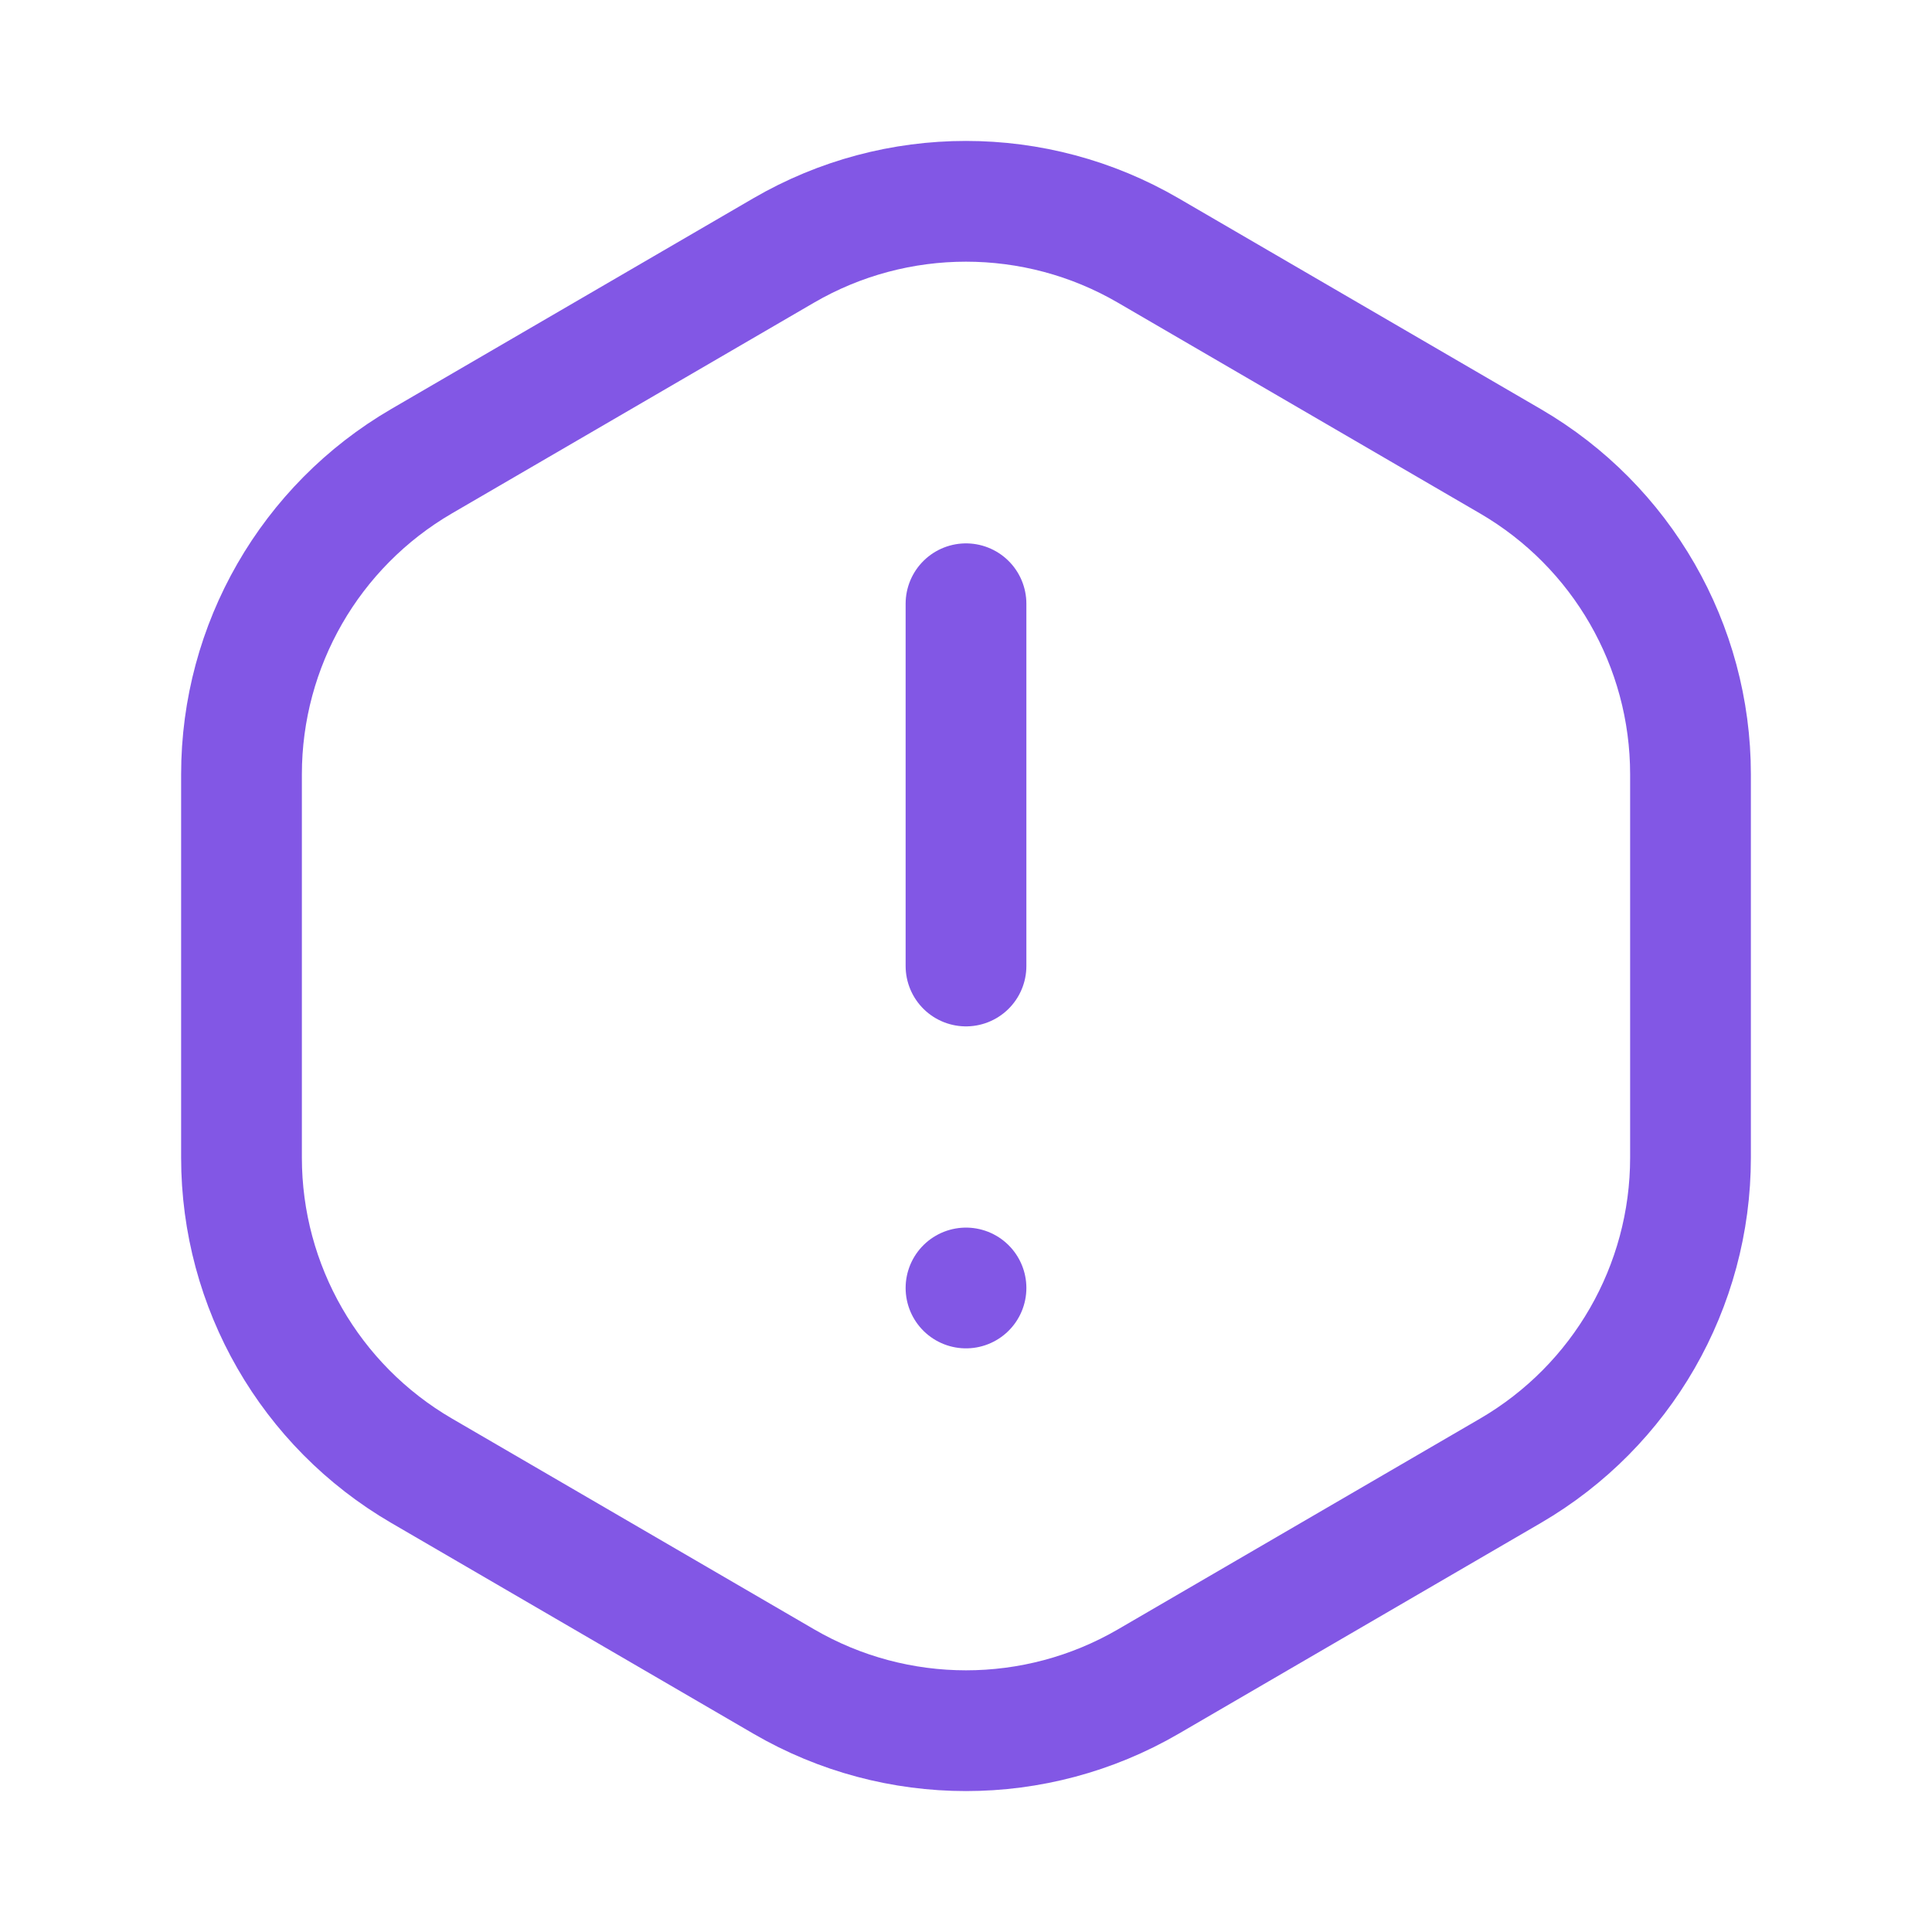
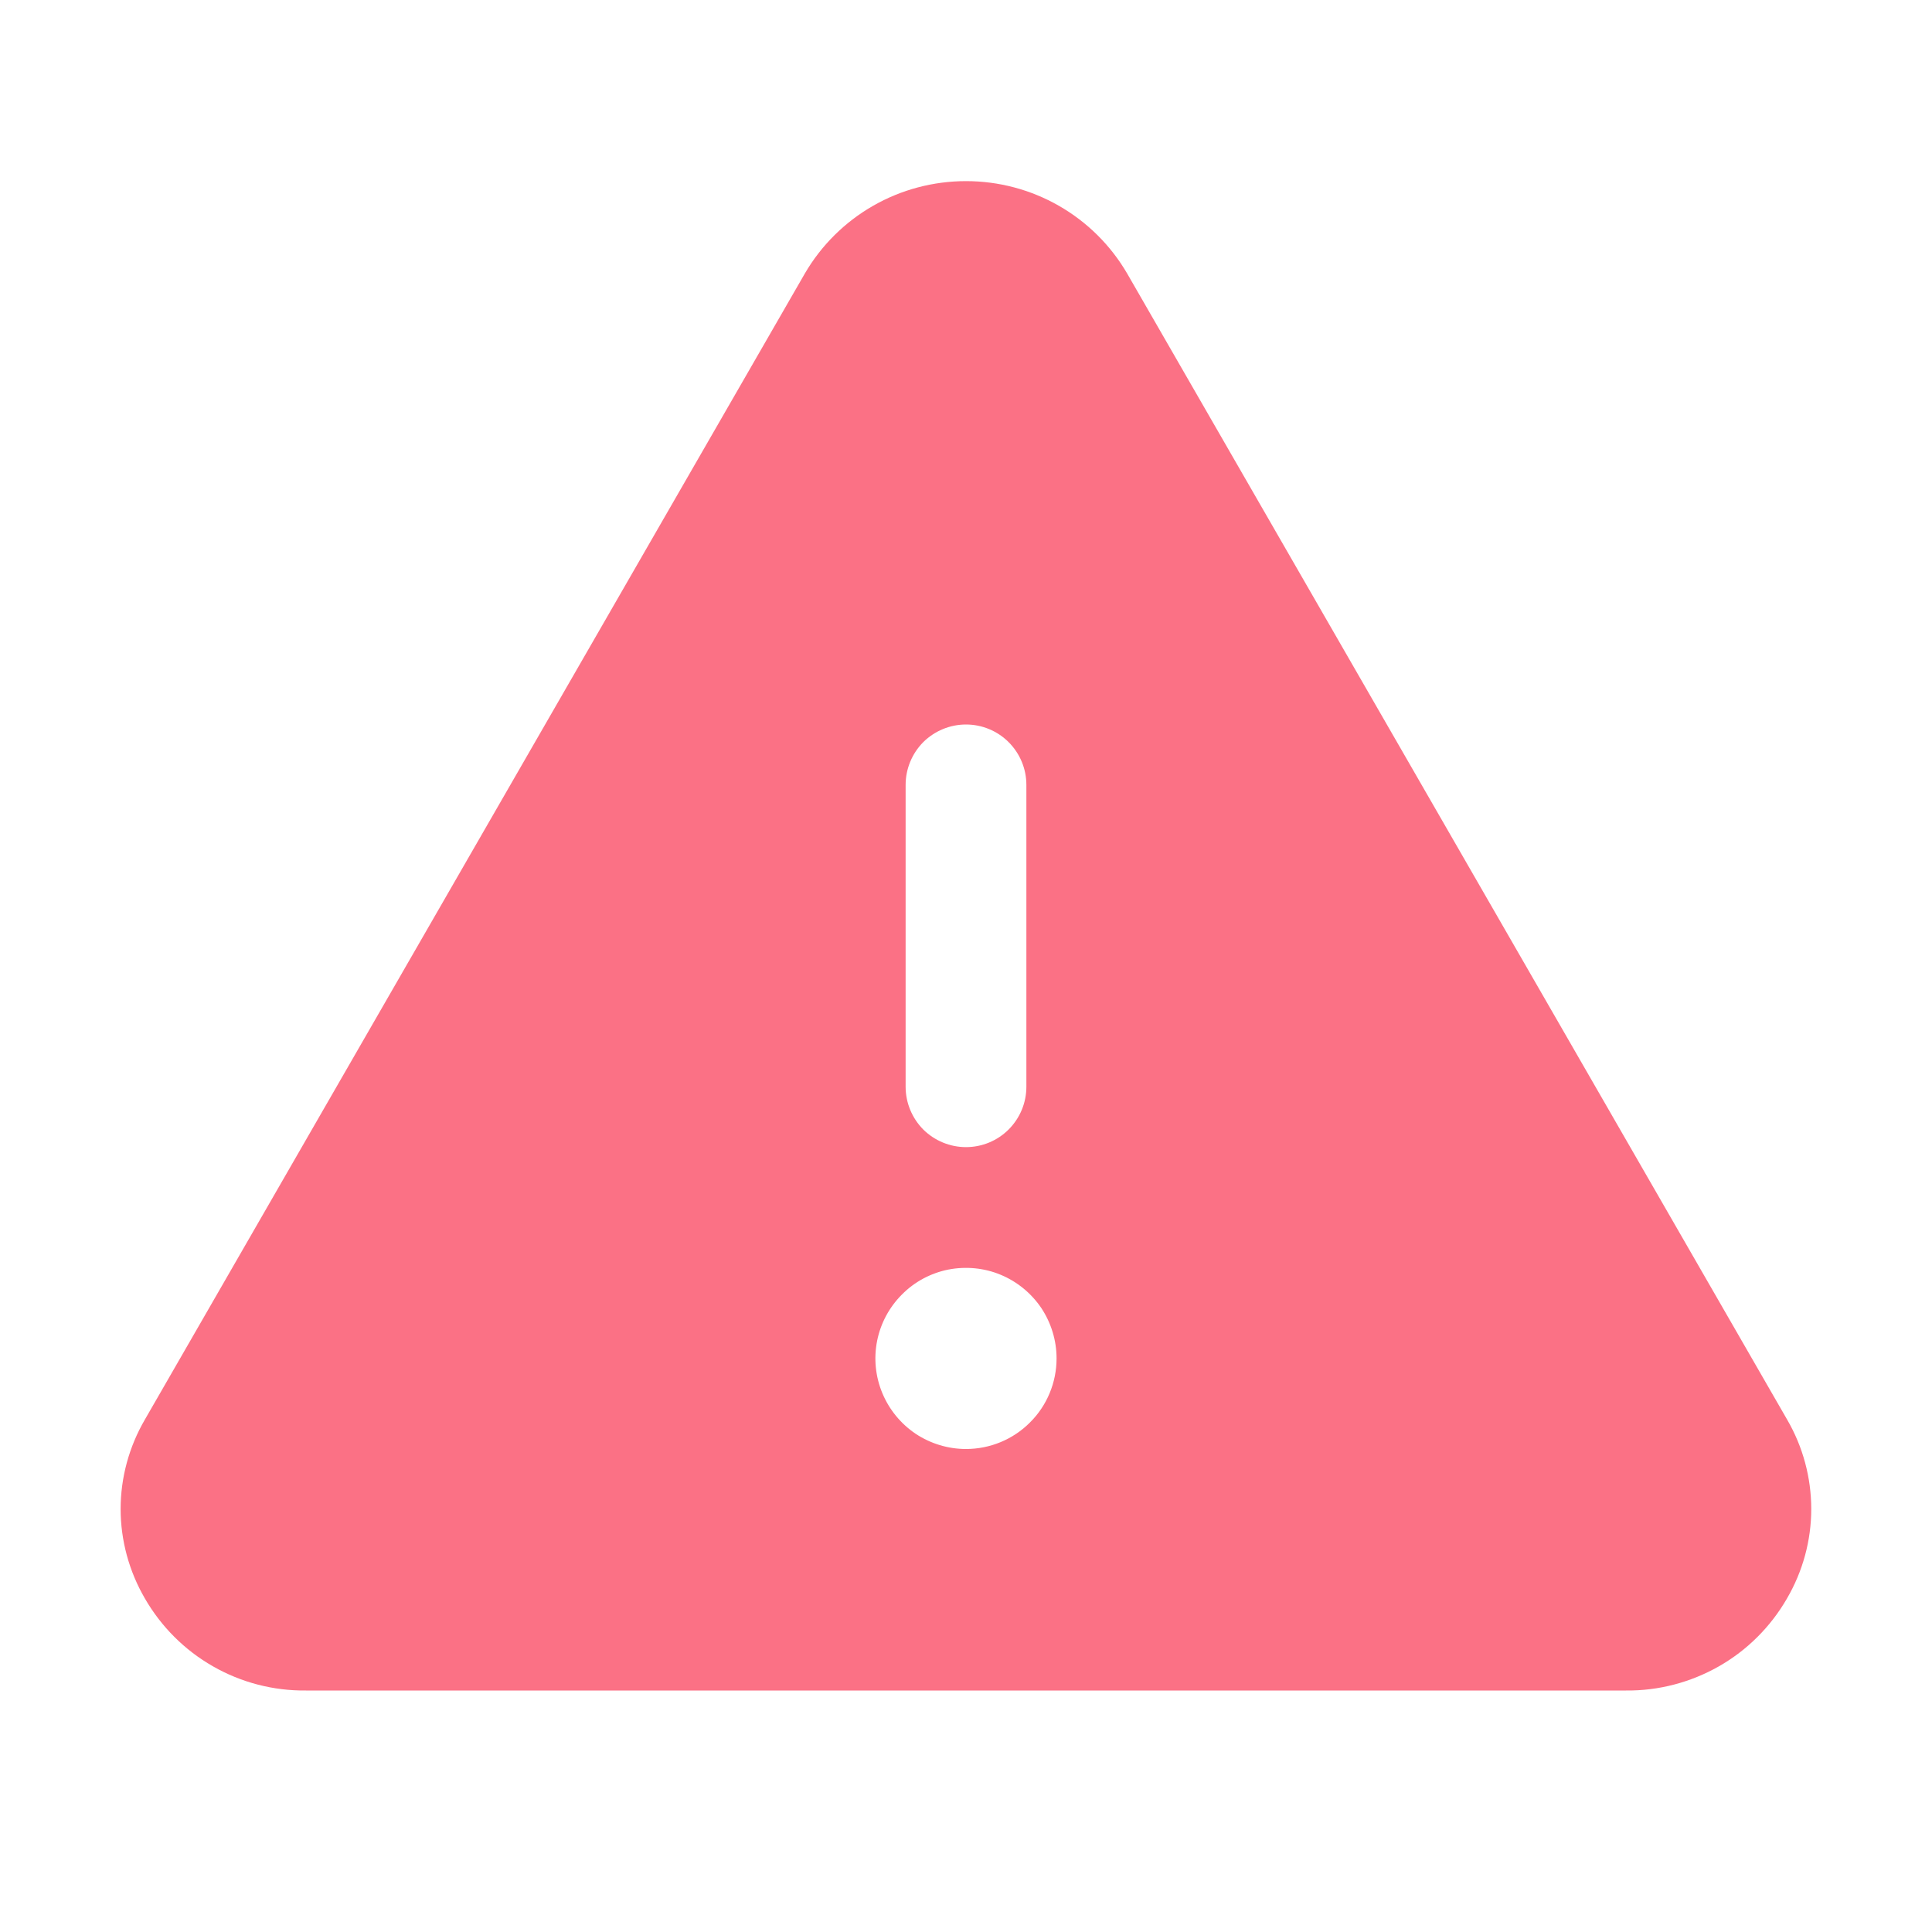
- <svg xmlns="http://www.w3.org/2000/svg" width="32" height="32" viewBox="0 0 32 32" fill="none">
-   <path d="M16 16V10" stroke="#8257E5" stroke-width="2" stroke-linecap="round" stroke-linejoin="round" />
-   <path d="M16 21.333L16 21.333" stroke="#8257E5" stroke-width="2" stroke-linecap="round" stroke-linejoin="round" />
-   <path d="M4 19.174V12.825C4 10.689 5.136 8.715 6.981 7.64L12.981 4.148C14.847 3.063 17.152 3.063 19.017 4.148L25.017 7.64C26.864 8.715 28 10.689 28 12.825V19.174C28 21.311 26.864 23.285 25.019 24.36L19.019 27.852C17.153 28.937 14.848 28.937 12.983 27.852L6.983 24.36C5.136 23.285 4 21.311 4 19.174V19.174Z" stroke="#8257E5" stroke-width="2" stroke-linecap="round" stroke-linejoin="round" />
+ <svg xmlns="http://www.w3.org/2000/svg" width="16" height="16" viewBox="0 0 16 16" fill="none">
+   <path d="M14.8 11.756L9.334 2.264C9.198 2.031 9.003 1.838 8.769 1.704C8.535 1.57 8.27 1.5 8 1.5C7.73 1.5 7.465 1.57 7.231 1.704C6.997 1.838 6.802 2.031 6.666 2.264L1.2 11.756C1.069 11.981 0.999 12.236 0.999 12.497C0.999 12.757 1.069 13.013 1.2 13.238C1.335 13.472 1.529 13.666 1.764 13.8C1.998 13.934 2.264 14.003 2.534 14H13.466C13.735 14.003 14.001 13.933 14.235 13.8C14.47 13.666 14.664 13.472 14.799 13.238C14.93 13.013 15 12.758 15 12.497C15 12.237 14.931 11.981 14.8 11.756ZM7.5 6.5C7.5 6.367 7.553 6.24 7.646 6.146C7.74 6.053 7.867 6 8 6C8.133 6 8.26 6.053 8.353 6.146C8.447 6.24 8.5 6.367 8.5 6.5V9C8.5 9.133 8.447 9.26 8.353 9.354C8.26 9.447 8.133 9.5 8 9.5C7.867 9.5 7.74 9.447 7.646 9.354C7.553 9.26 7.5 9.133 7.5 9V6.5ZM8 12C7.852 12 7.707 11.956 7.583 11.874C7.46 11.791 7.364 11.674 7.307 11.537C7.25 11.4 7.235 11.249 7.264 11.104C7.293 10.958 7.365 10.825 7.47 10.72C7.574 10.615 7.708 10.543 7.854 10.514C7.999 10.486 8.15 10.5 8.287 10.557C8.424 10.614 8.541 10.71 8.624 10.833C8.706 10.957 8.75 11.102 8.75 11.25C8.75 11.449 8.671 11.64 8.53 11.78C8.39 11.921 8.199 12 8 12Z" fill="#FB7185" />
</svg>
